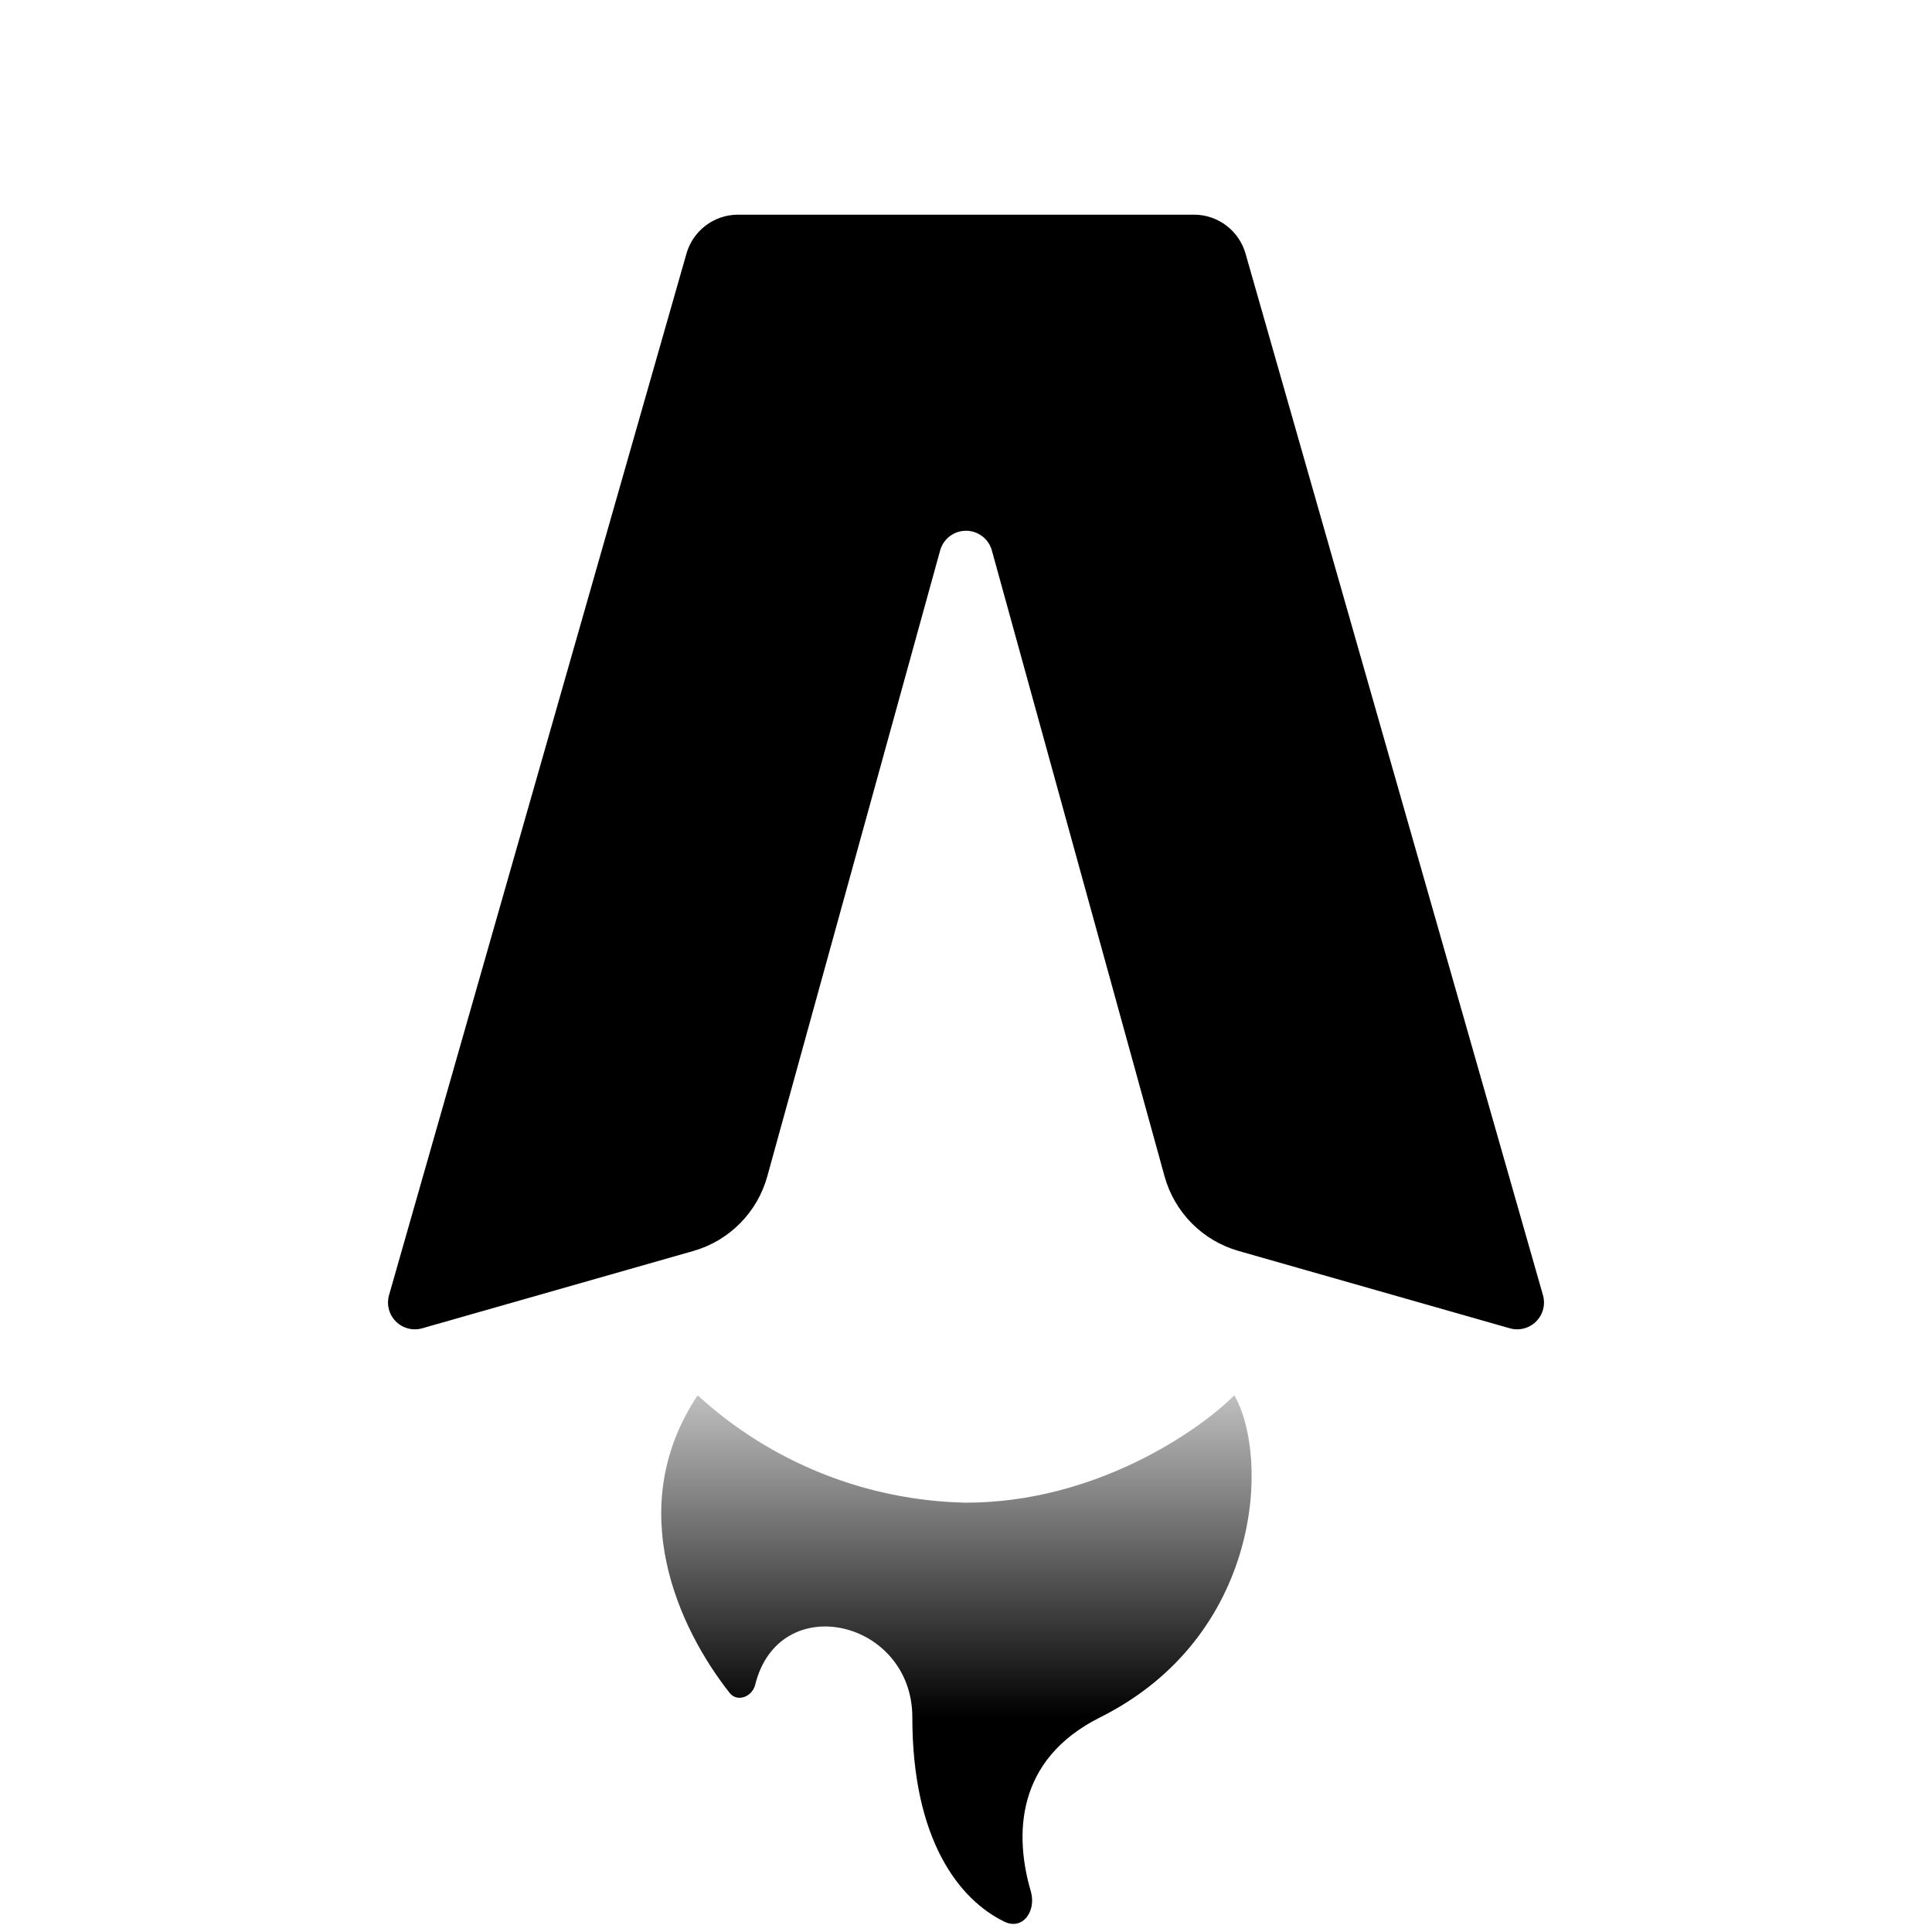
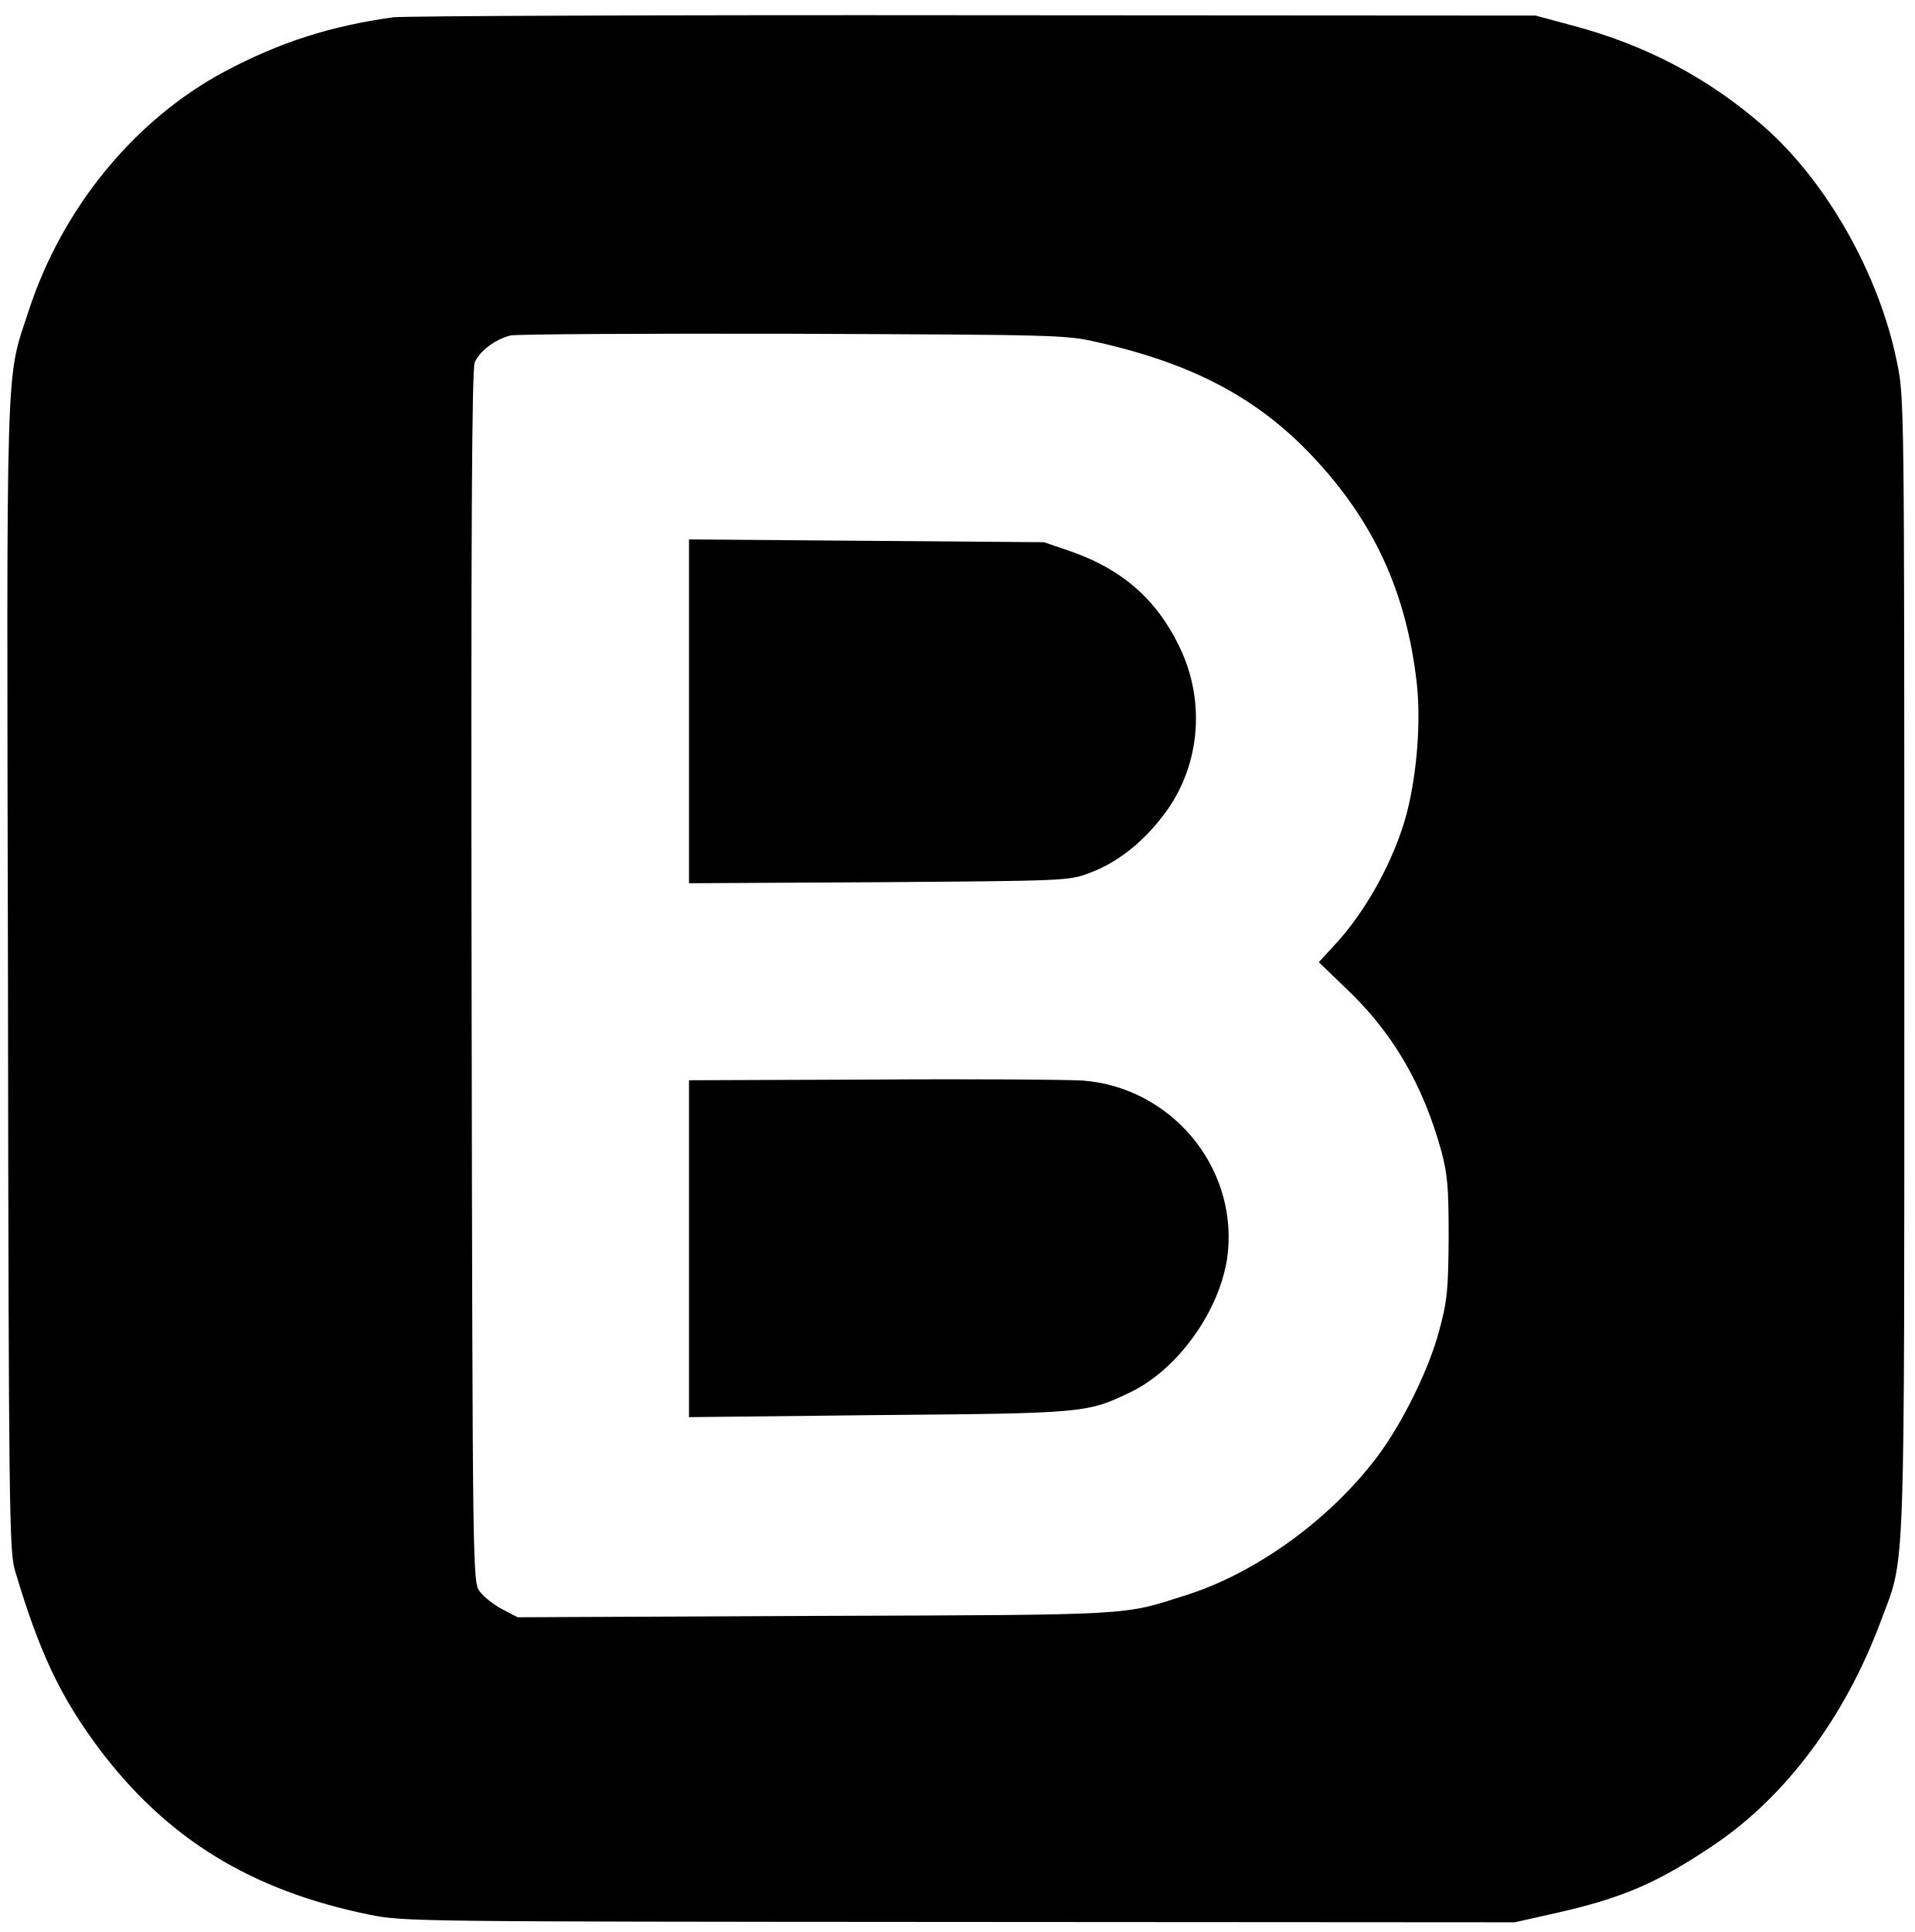
- <svg xmlns="http://www.w3.org/2000/svg" fill="none" viewBox="0 0 36 36">
-   <path fill="#000" d="M22.25 4h-8.5a1 1 0 0 0-.96.73l-5.54 19.4a.5.5 0 0 0 .62.62l5.05-1.44a2 2 0 0 0 1.38-1.4l3.22-11.66a.5.5 0 0 1 .96 0l3.22 11.67a2 2 0 0 0 1.38 1.39l5.05 1.44a.5.5 0 0 0 .62-.62l-5.54-19.4a1 1 0 0 0-.96-.73Z" />
-   <path fill="url(#gradient)" d="M18 28a7.63 7.63 0 0 1-5-2c-1.4 2.1-.35 4.35.6 5.55.14.17.41.07.47-.15.44-1.8 2.93-1.22 2.93.6 0 2.28.87 3.4 1.72 3.81.34.16.59-.2.49-.56-.31-1.05-.29-2.46 1.29-3.25 3-1.5 3.17-4.83 2.5-6-.67.67-2.6 2-5 2Z" />
-   <defs>
-     <linearGradient id="gradient" x1="16" x2="16" y1="32" y2="24" gradientUnits="userSpaceOnUse">
-       <stop stop-color="#000" />
-       <stop offset="1" stop-color="#000" stop-opacity="0" />
-     </linearGradient>
-   </defs>
-   <style>
-     @media (prefers-color-scheme:dark){:root{filter:invert(100%)}}
-   </style>
+ <svg xmlns="http://www.w3.org/2000/svg" version="1.0" width="553pt" height="558pt" viewBox="0 0 553 558" preserveAspectRatio="xMidYMid meet">
+   <g transform="translate(0,558) scale(0.1,-0.1)" fill="#000000" stroke="none">
+     <path d="M1135 5530 c-179 -25 -325 -71 -485 -156 -261 -139 -471 -395 -568 -694 -66 -202 -63 -96 -59 -1920 2 -1550 4 -1659 20 -1715 70 -236 131 -365 242 -514 196 -261 439 -411 782 -481 101 -20 124 -20 1705 -21 l1603 -1 120 27 c190 43 291 86 453 195 209 140 381 370 485 650 71 190 67 82 67 1897 0 1614 0 1636 -21 1736 -51 254 -203 522 -384 681 -159 140 -343 237 -556 293 l-104 28 -1620 1 c-891 1 -1647 -2 -1680 -6z m2033 -938 c276 -62 463 -161 621 -328 178 -188 273 -393 303 -658 12 -108 1 -256 -28 -371 -34 -133 -118 -287 -210 -385 l-45 -49 79 -76 c135 -128 222 -278 275 -470 18 -68 21 -105 21 -250 -1 -150 -4 -182 -27 -267 -30 -113 -105 -266 -179 -365 -137 -182 -351 -337 -555 -401 -183 -58 -137 -56 -1068 -59 l-860 -4 -44 23 c-25 13 -54 36 -65 51 -21 28 -21 30 -24 1775 -2 1294 1 1754 9 1775 14 33 59 67 103 78 17 4 384 6 816 5 755 -3 789 -3 878 -24z" />
+     <path d="M1990 3525 l0 -496 548 3 c536 4 548 4 607 26 76 28 147 81 207 157 114 140 134 336 53 500 -65 134 -165 221 -311 272 l-79 27 -512 4 -513 4 0 -497z" />
+     <path d="M2518 2462 l-528 -2 0 -486 0 -487 548 6 c598 5 602 6 729 67 143 70 267 251 280 410 21 248 -169 469 -418 489 -46 3 -321 5 -611 3z" />
+   </g>
</svg>
